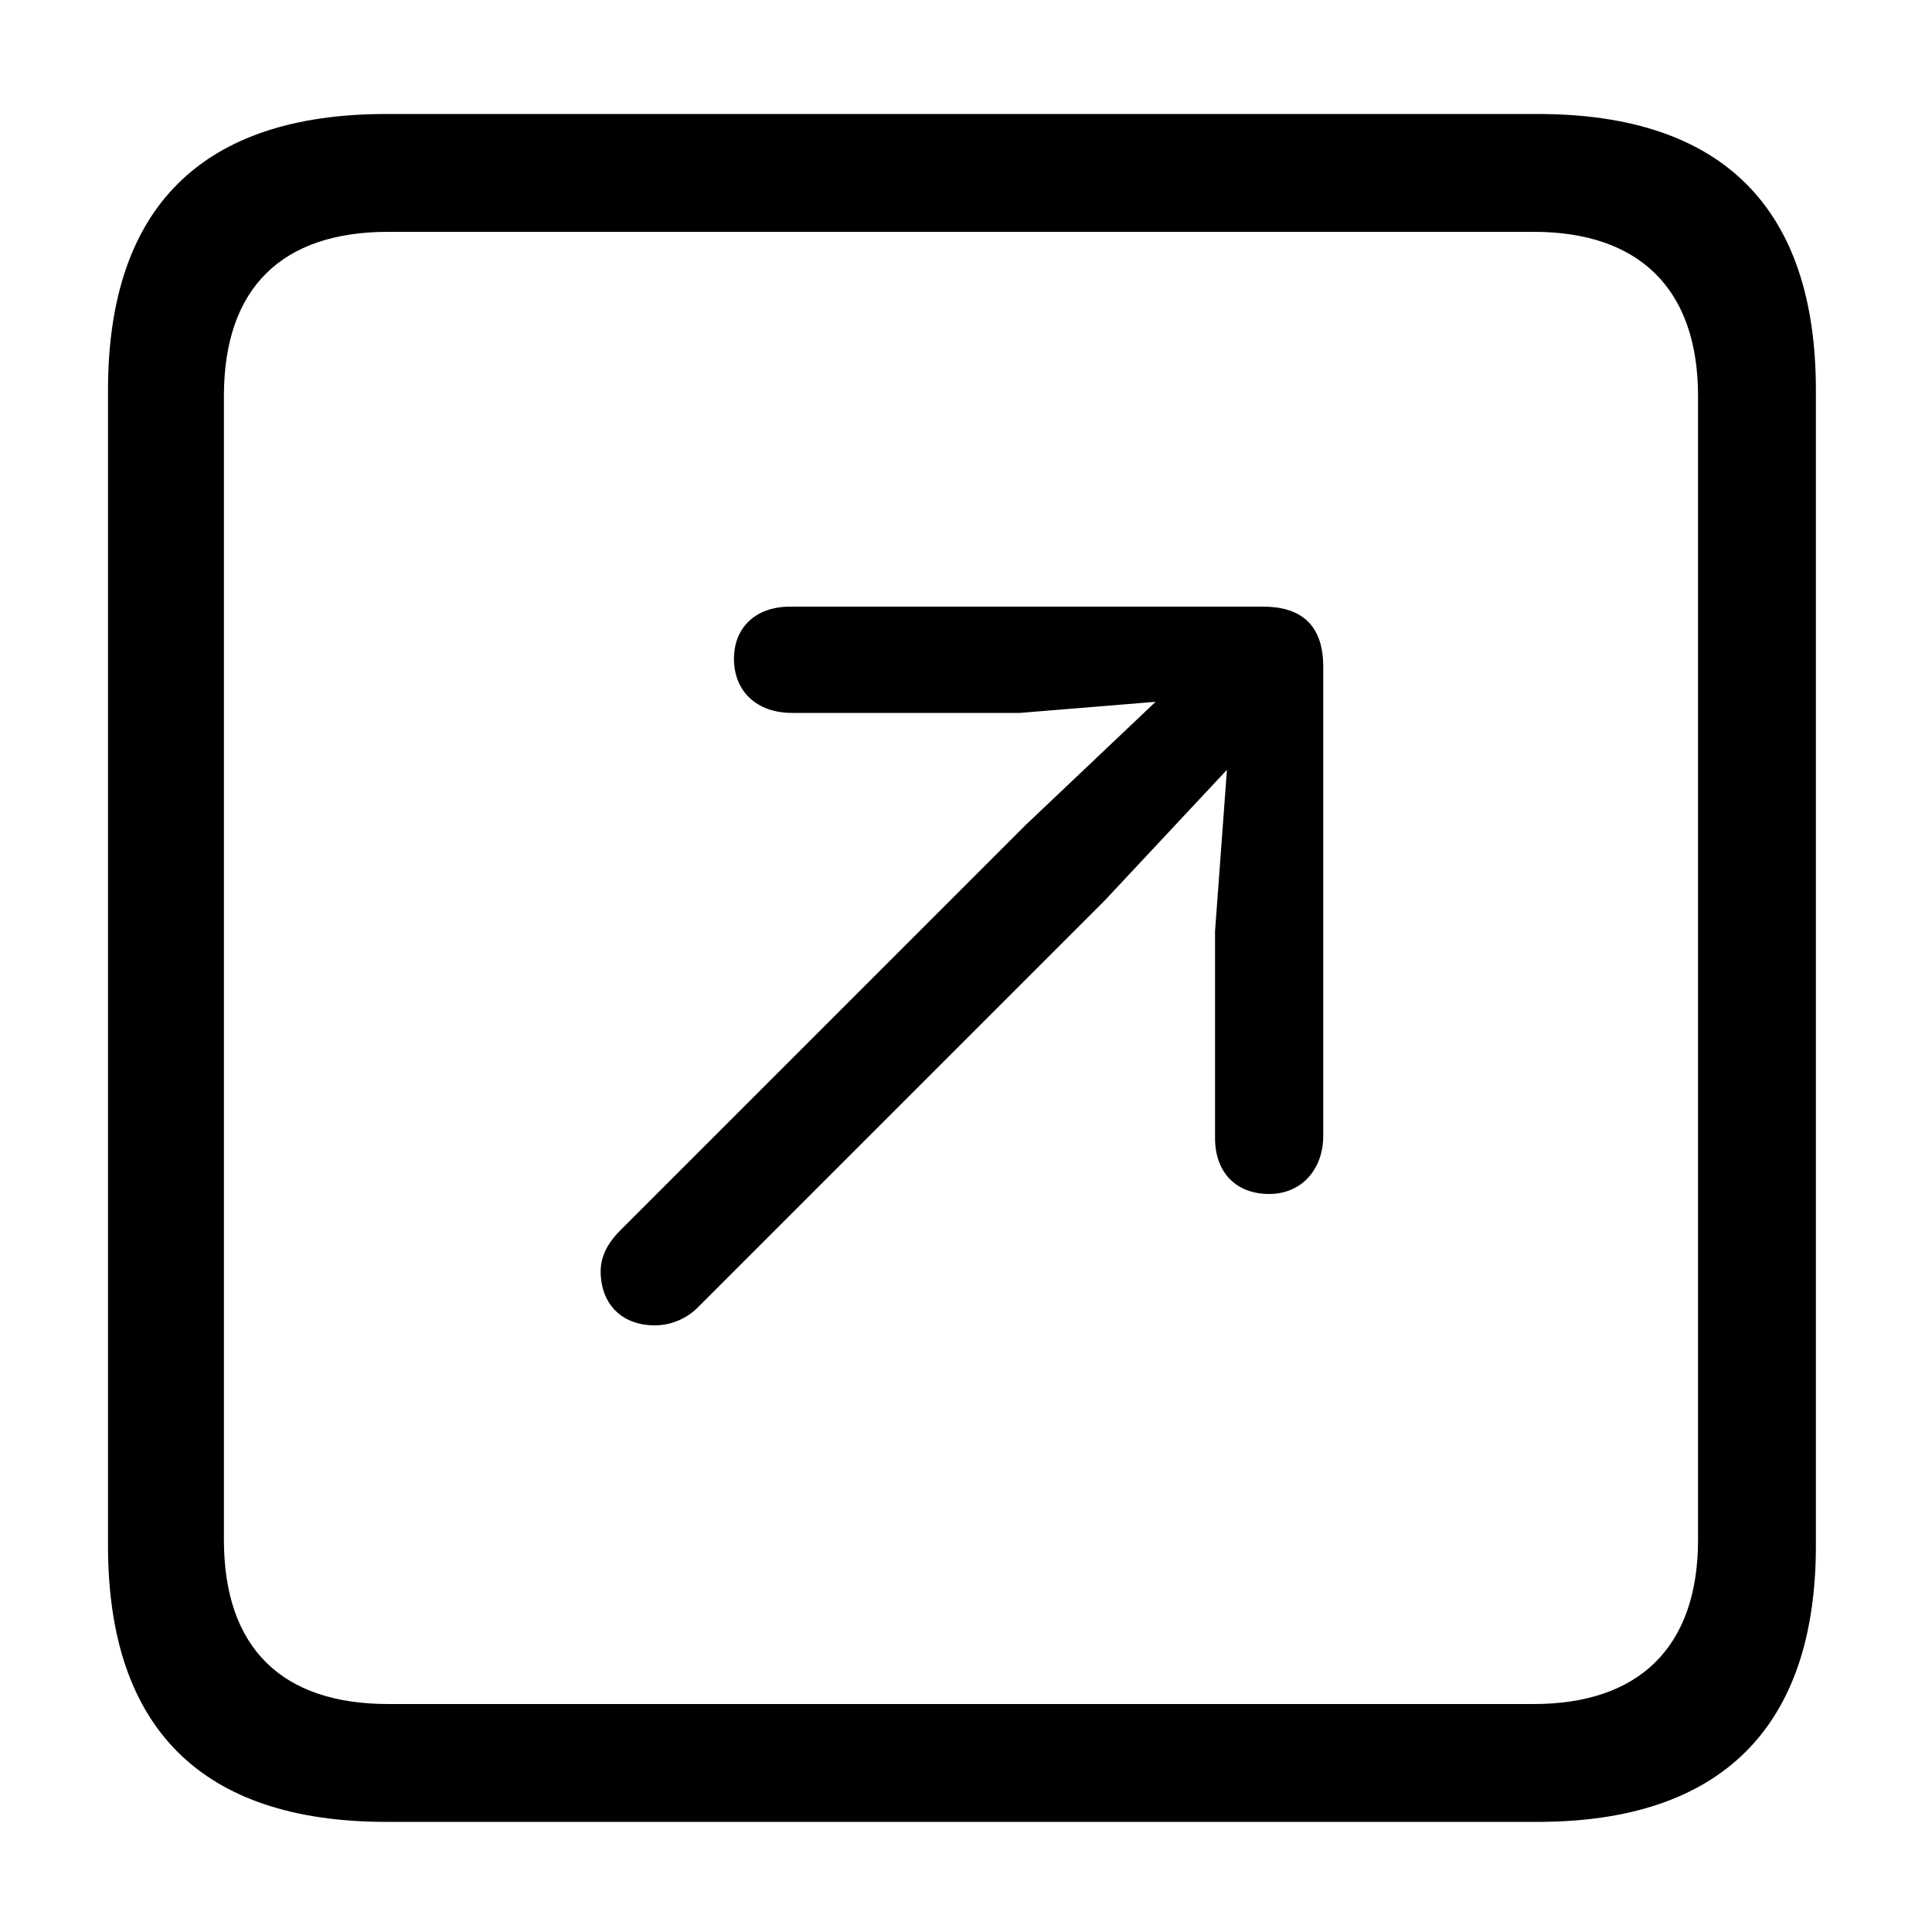
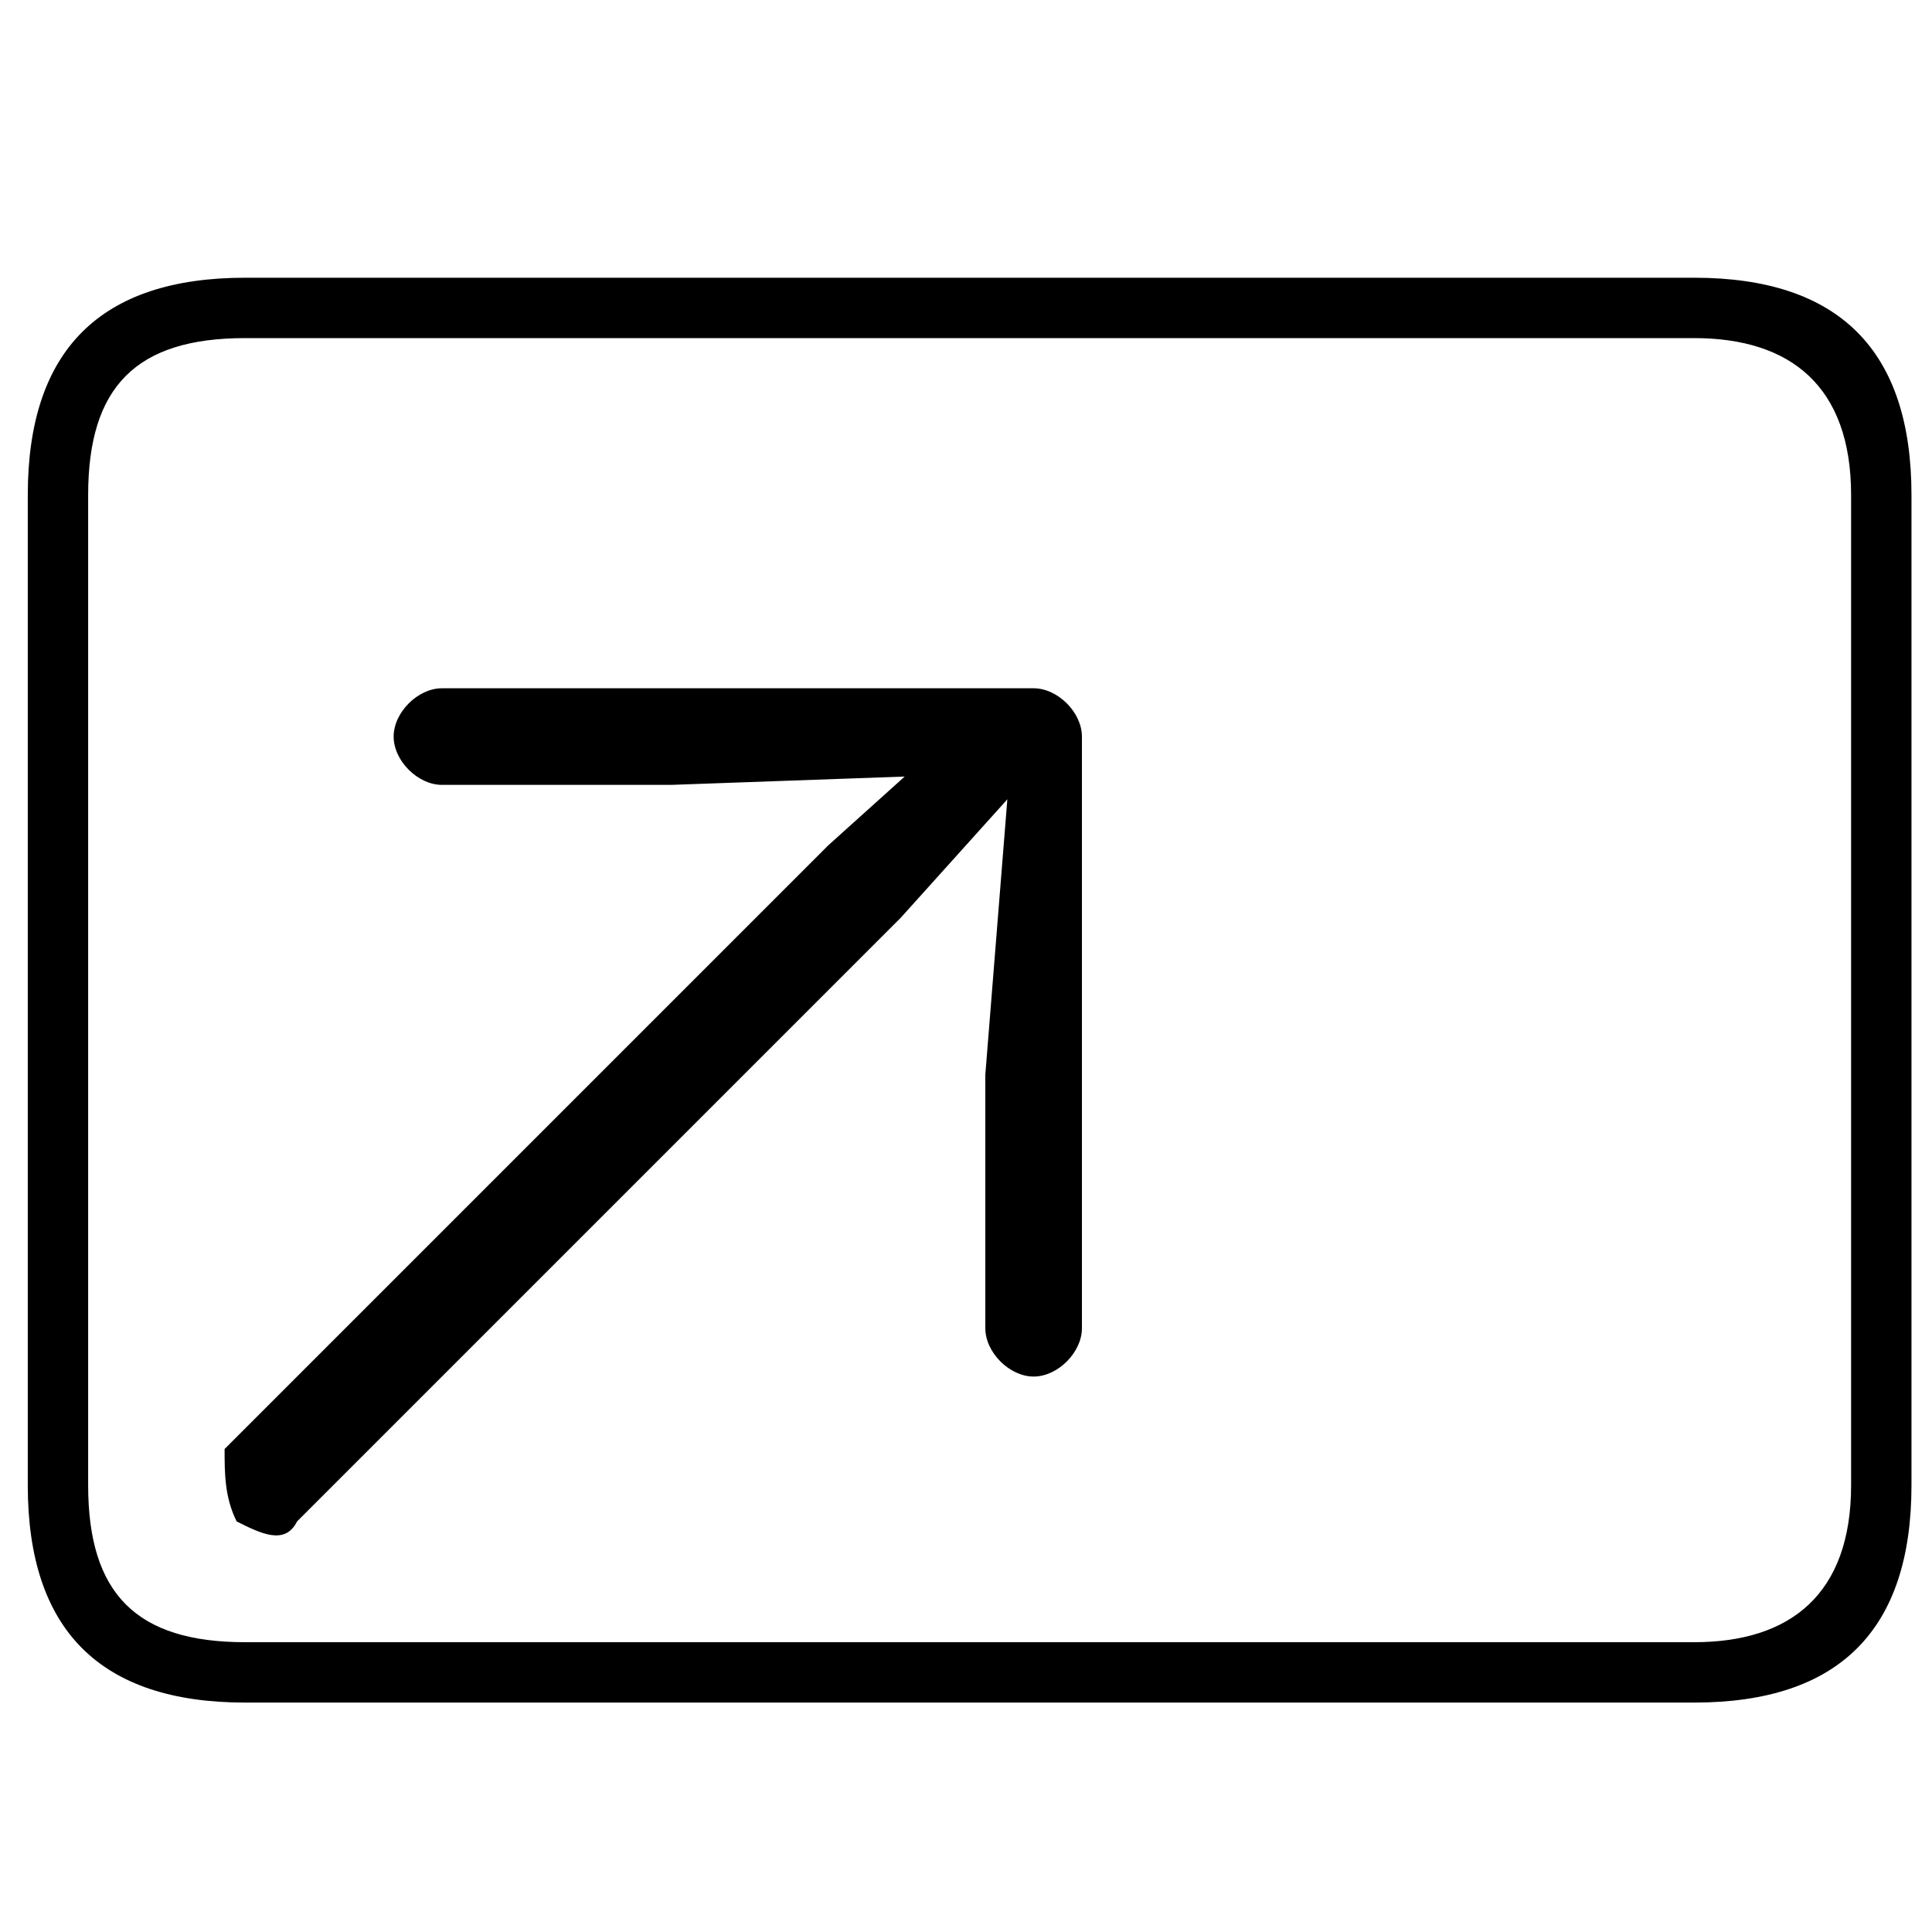
- <svg xmlns="http://www.w3.org/2000/svg" version="1.1" id="Layer_1" x="0px" y="0px" viewBox="0 0 100 100" style="enable-background:new 0 0 100 100;" xml:space="preserve">
-   <g id="Light-M" transform="matrix(1 0 0 1 1096.49 1126)">
-     <path d="M-1076.5-1031.7h59.6c9.5,0,14.4-4.9,14.4-14.3v-59.8c0-9.4-4.8-14.3-14.4-14.3h-59.6c-9.5,0-14.4,4.8-14.4,14.3v59.8   C-1090.9-1036.6-1086.1-1031.7-1076.5-1031.7z M-1076.4-1037.8c-5.5,0-8.5-2.9-8.5-8.5v-59.2c0-5.6,3-8.5,8.5-8.5h59.3   c5.4,0,8.5,2.9,8.5,8.5v59.2c0,5.6-3.1,8.5-8.5,8.5C-1017.1-1037.8-1076.4-1037.8-1076.4-1037.8z M-1035.7-1090.6l-7.7,7.3l-21,21   c-0.6,0.6-1,1.3-1,2.1c0,1.7,1.1,2.8,2.8,2.8c0.9,0,1.7-0.4,2.2-0.9l21.1-21.1l7.2-7.7C-1029.3-1089.9-1032.8-1093.2-1035.7-1090.6   z M-1033.6-1077.8v10.7c0,1.8,1.1,2.9,2.8,2.9s2.8-1.3,2.8-3v-24.3c0-2.2-1.2-3.1-3.1-3.1h-24.5c-1.8,0-2.9,1.1-2.9,2.7   c0,1.7,1.2,2.8,3,2.8h11.8l11-0.9L-1033.6-1077.8z" />
+ <svg xmlns="http://www.w3.org/2000/svg" version="1.1" id="Layer_1" x="0px" y="0px" viewBox="0 0 16 16" style="enable-background:new 0 0 16 16;" xml:space="preserve">
+   <g id="Thin-M" transform="matrix(1 0 0 1 787.33 1126)">
+     <path d="M-785.3-1111.9h12c1.2,0,1.8-0.6,1.8-1.8v-8.2c0-1.2-0.6-1.8-1.8-1.8h-12c-1.2,0-1.8,0.6-1.8,1.8v8.2   C-787.1-1112.5-786.5-1111.9-785.3-1111.9z M-785.3-1112.4c-0.9,0-1.3-0.4-1.3-1.3v-8.2c0-0.9,0.4-1.3,1.3-1.3h12   c0.8,0,1.3,0.4,1.3,1.3v8.2c0,0.9-0.5,1.3-1.3,1.3H-785.3z" />
+   </g>
+   <path d="M29.4,8.8h7.2" />
+   <g id="Light-S" transform="matrix(1 0 0 1 1115.26 696)">
+     <path d="M-1113.3-683.4c0.2,0.1,0.4,0.2,0.5,0l5-5l0.9-1c0.1-0.1,0.1-0.3,0-0.5c-0.1-0.1-0.3-0.1-0.5,0l-1,0.9l-5,5   C-1113.4-683.8-1113.4-683.6-1113.3-683.4z M-1107.1-687.1v2.1c0,0.2,0.2,0.4,0.4,0.4c0.2,0,0.4-0.2,0.4-0.4l0-4.9   c0-0.2-0.2-0.4-0.4-0.4h-4.9c-0.2,0-0.4,0.2-0.4,0.4c0,0.2,0.2,0.4,0.4,0.4h1.9l2.8-0.1L-1107.1-687.1z" />
  </g>
</svg>
